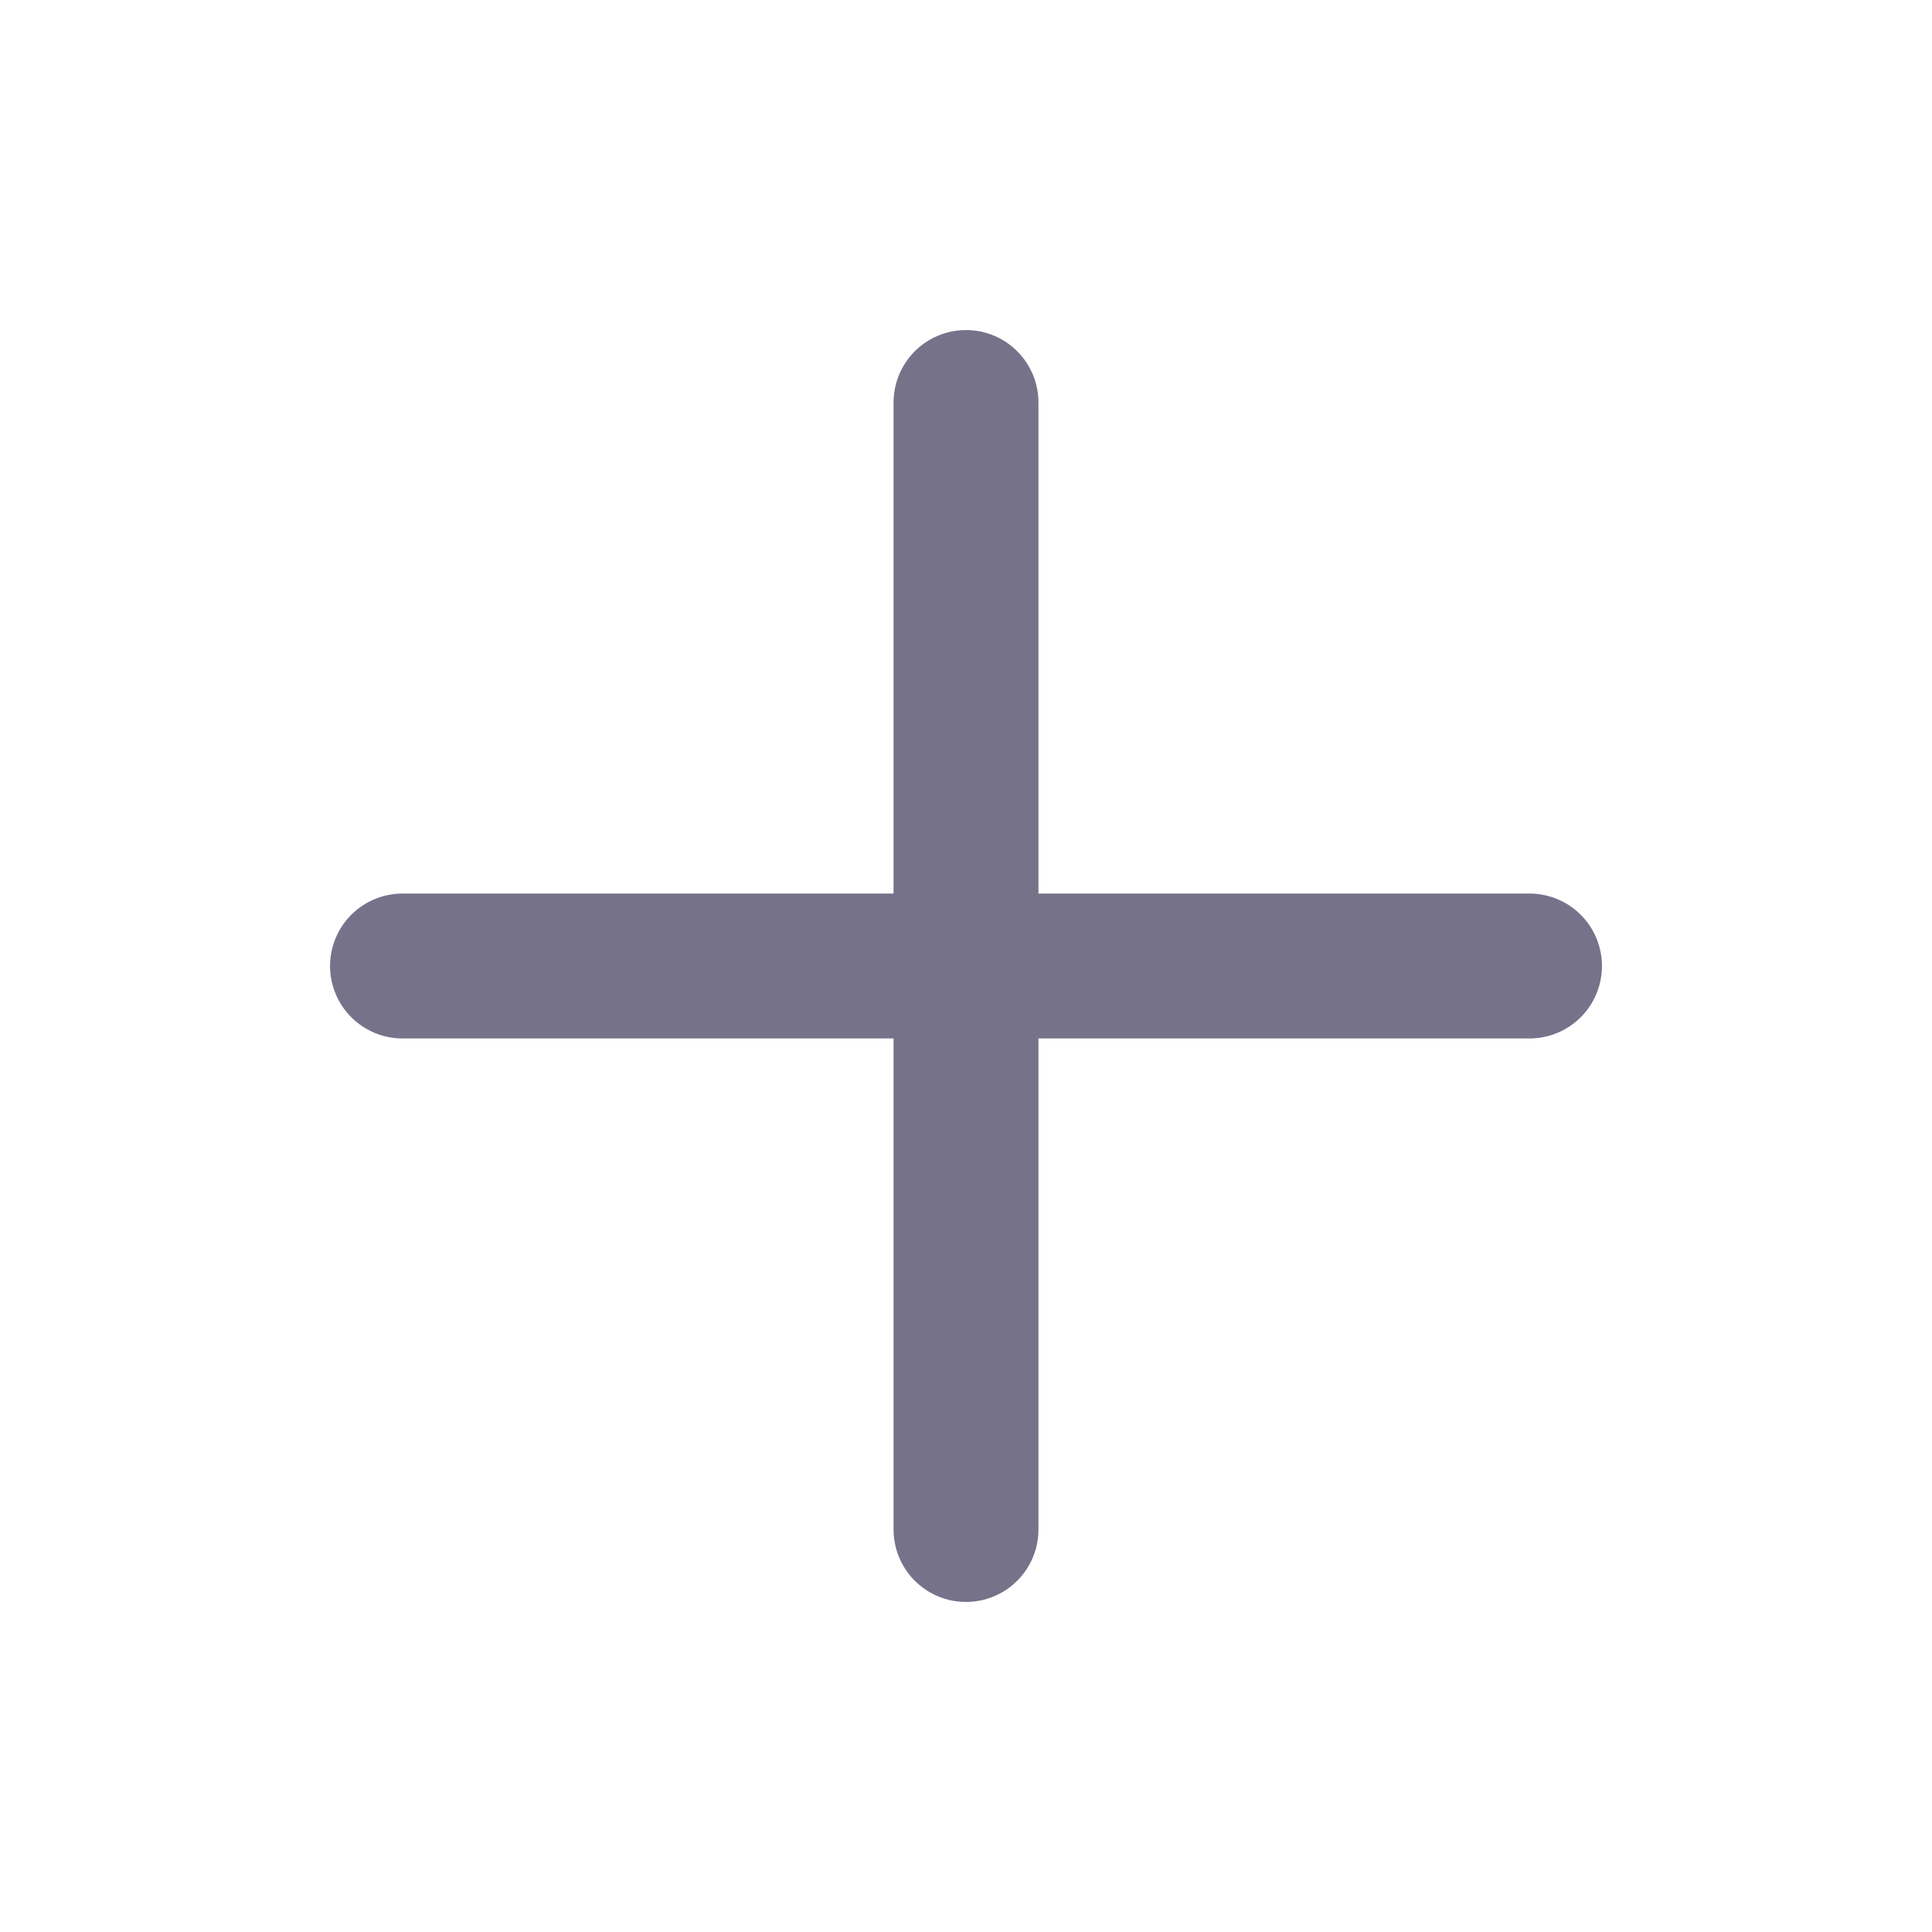
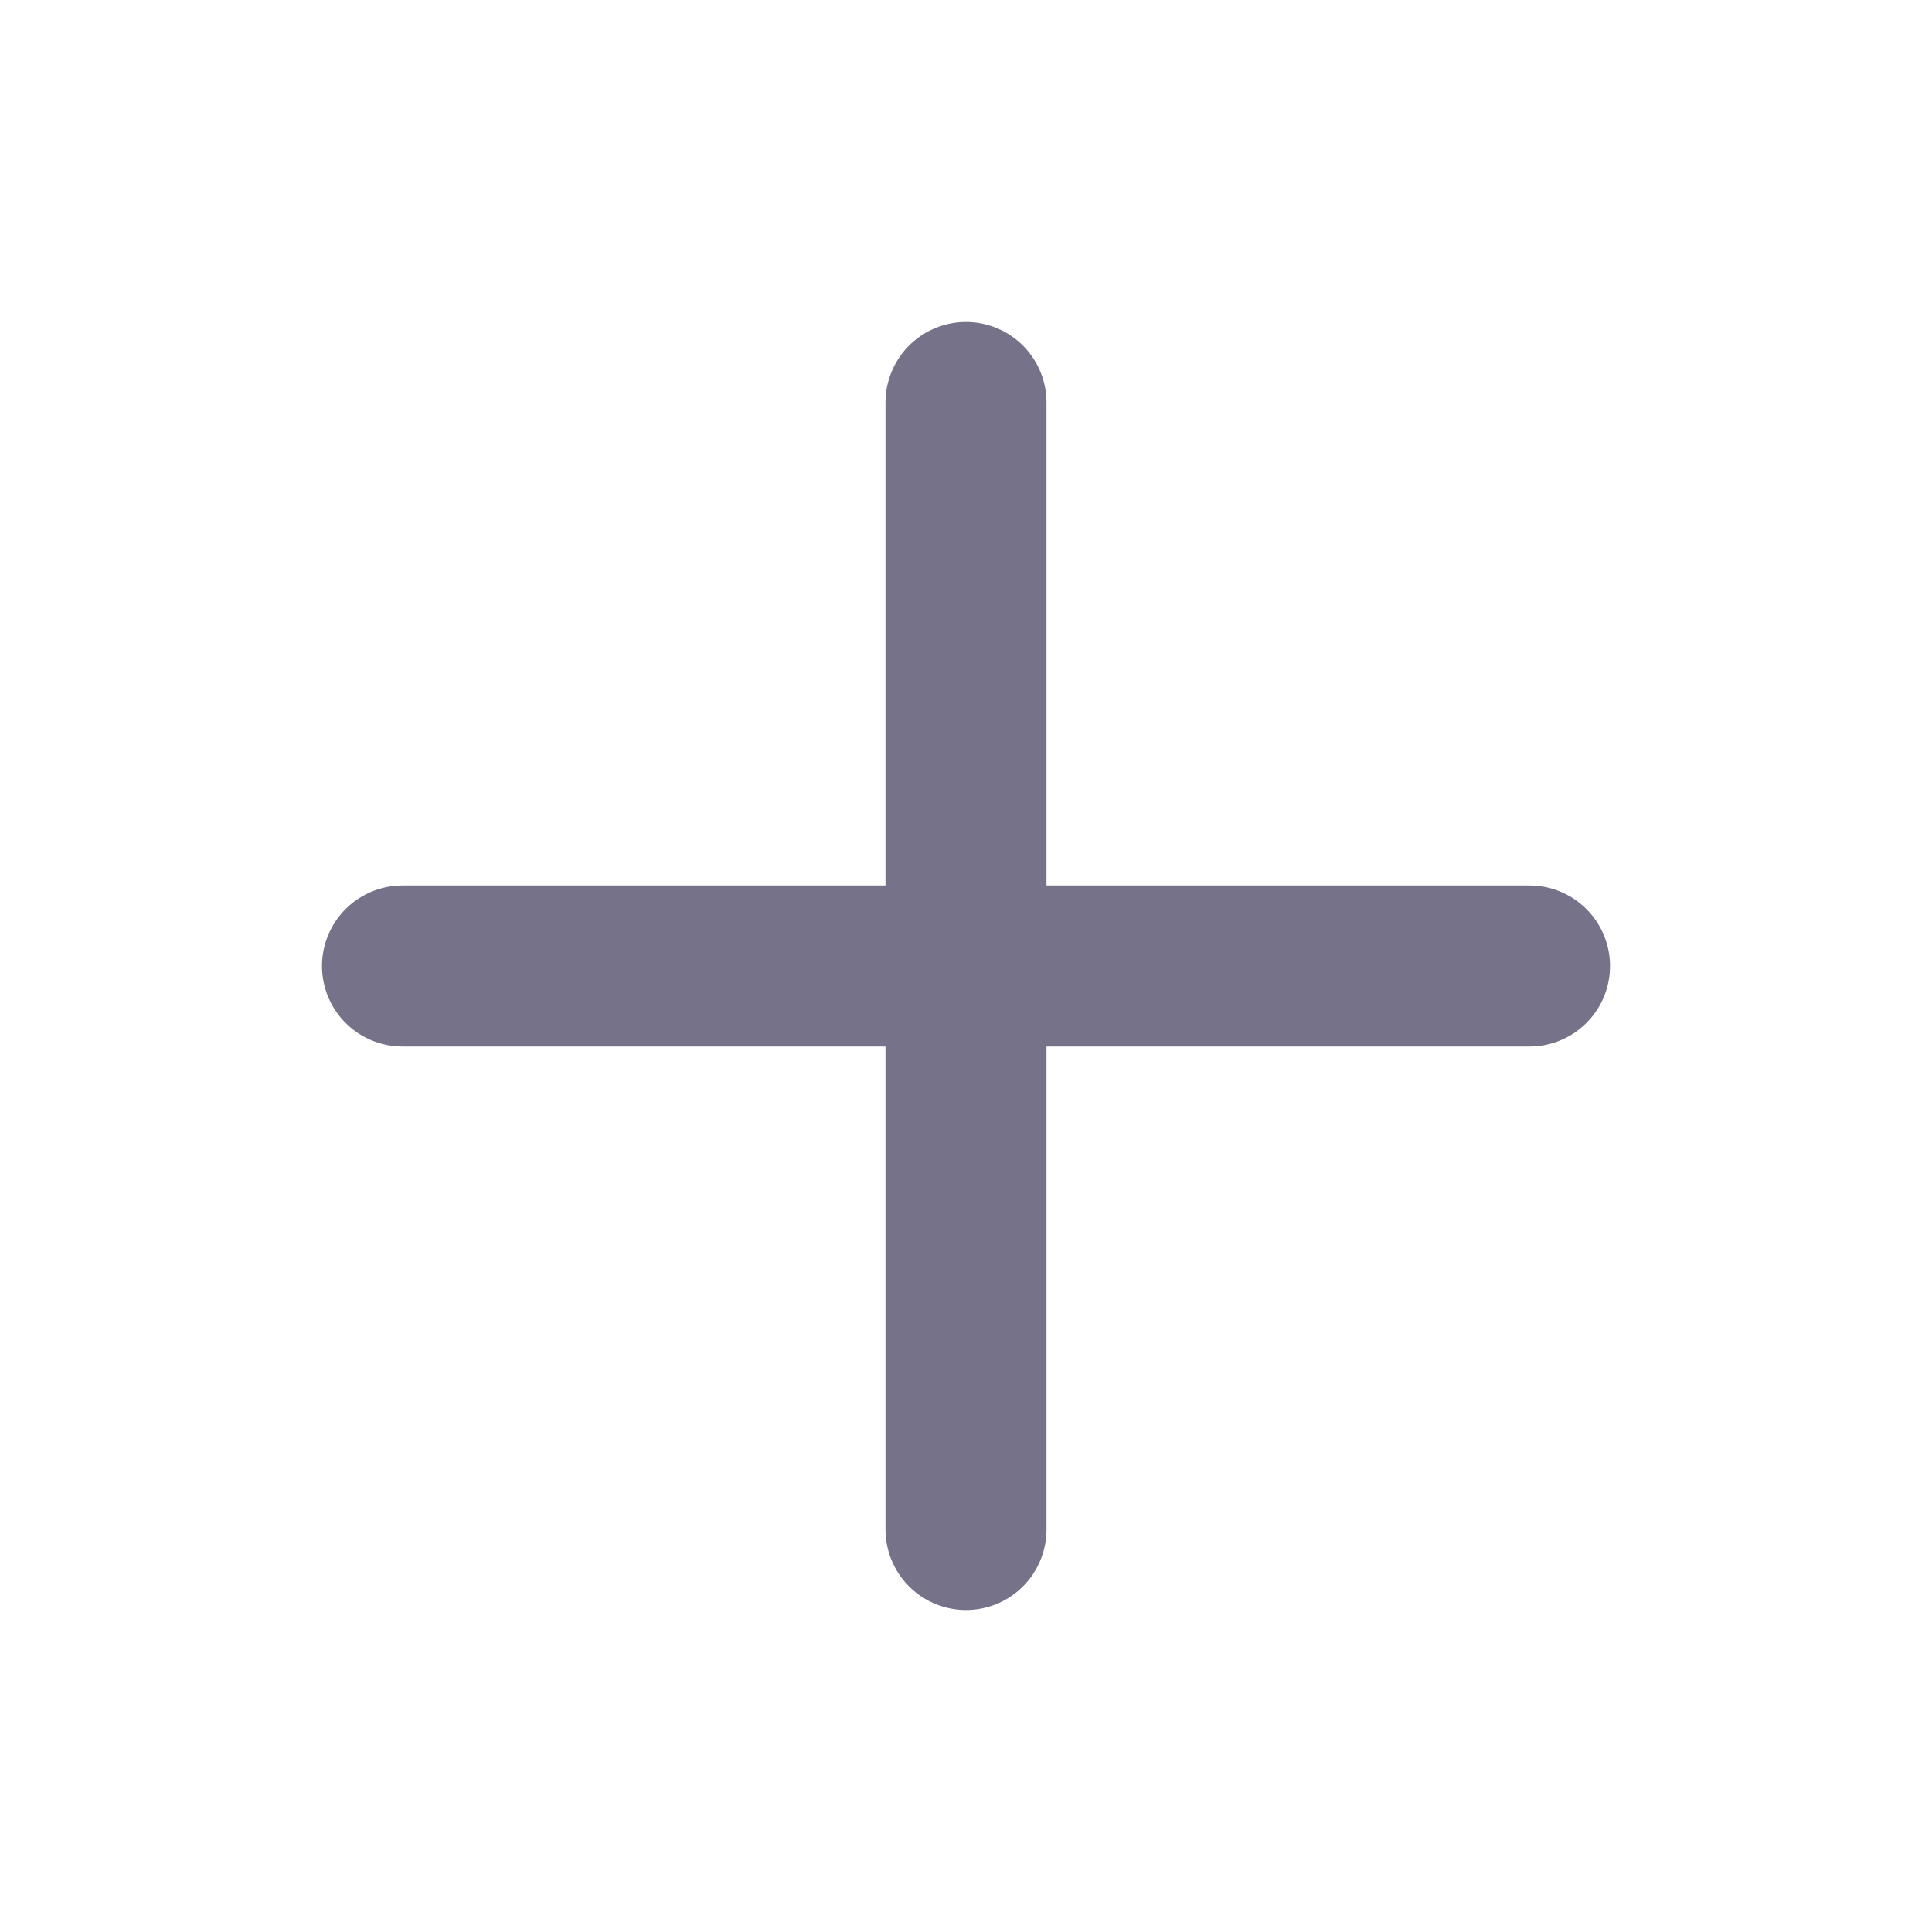
- <svg xmlns="http://www.w3.org/2000/svg" width="24" height="24" viewBox="0 0 24 24" fill="none" stroke="#76728a" stroke-width="1.8" stroke-linecap="round" stroke-linejoin="round">
+ <svg xmlns="http://www.w3.org/2000/svg" width="24" height="24" viewBox="0 0 24 24" fill="none" stroke="#76728a" stroke-width="2" stroke-linecap="round" stroke-linejoin="round">
  <path d="M12 5v14M5 12h14" />
</svg>
